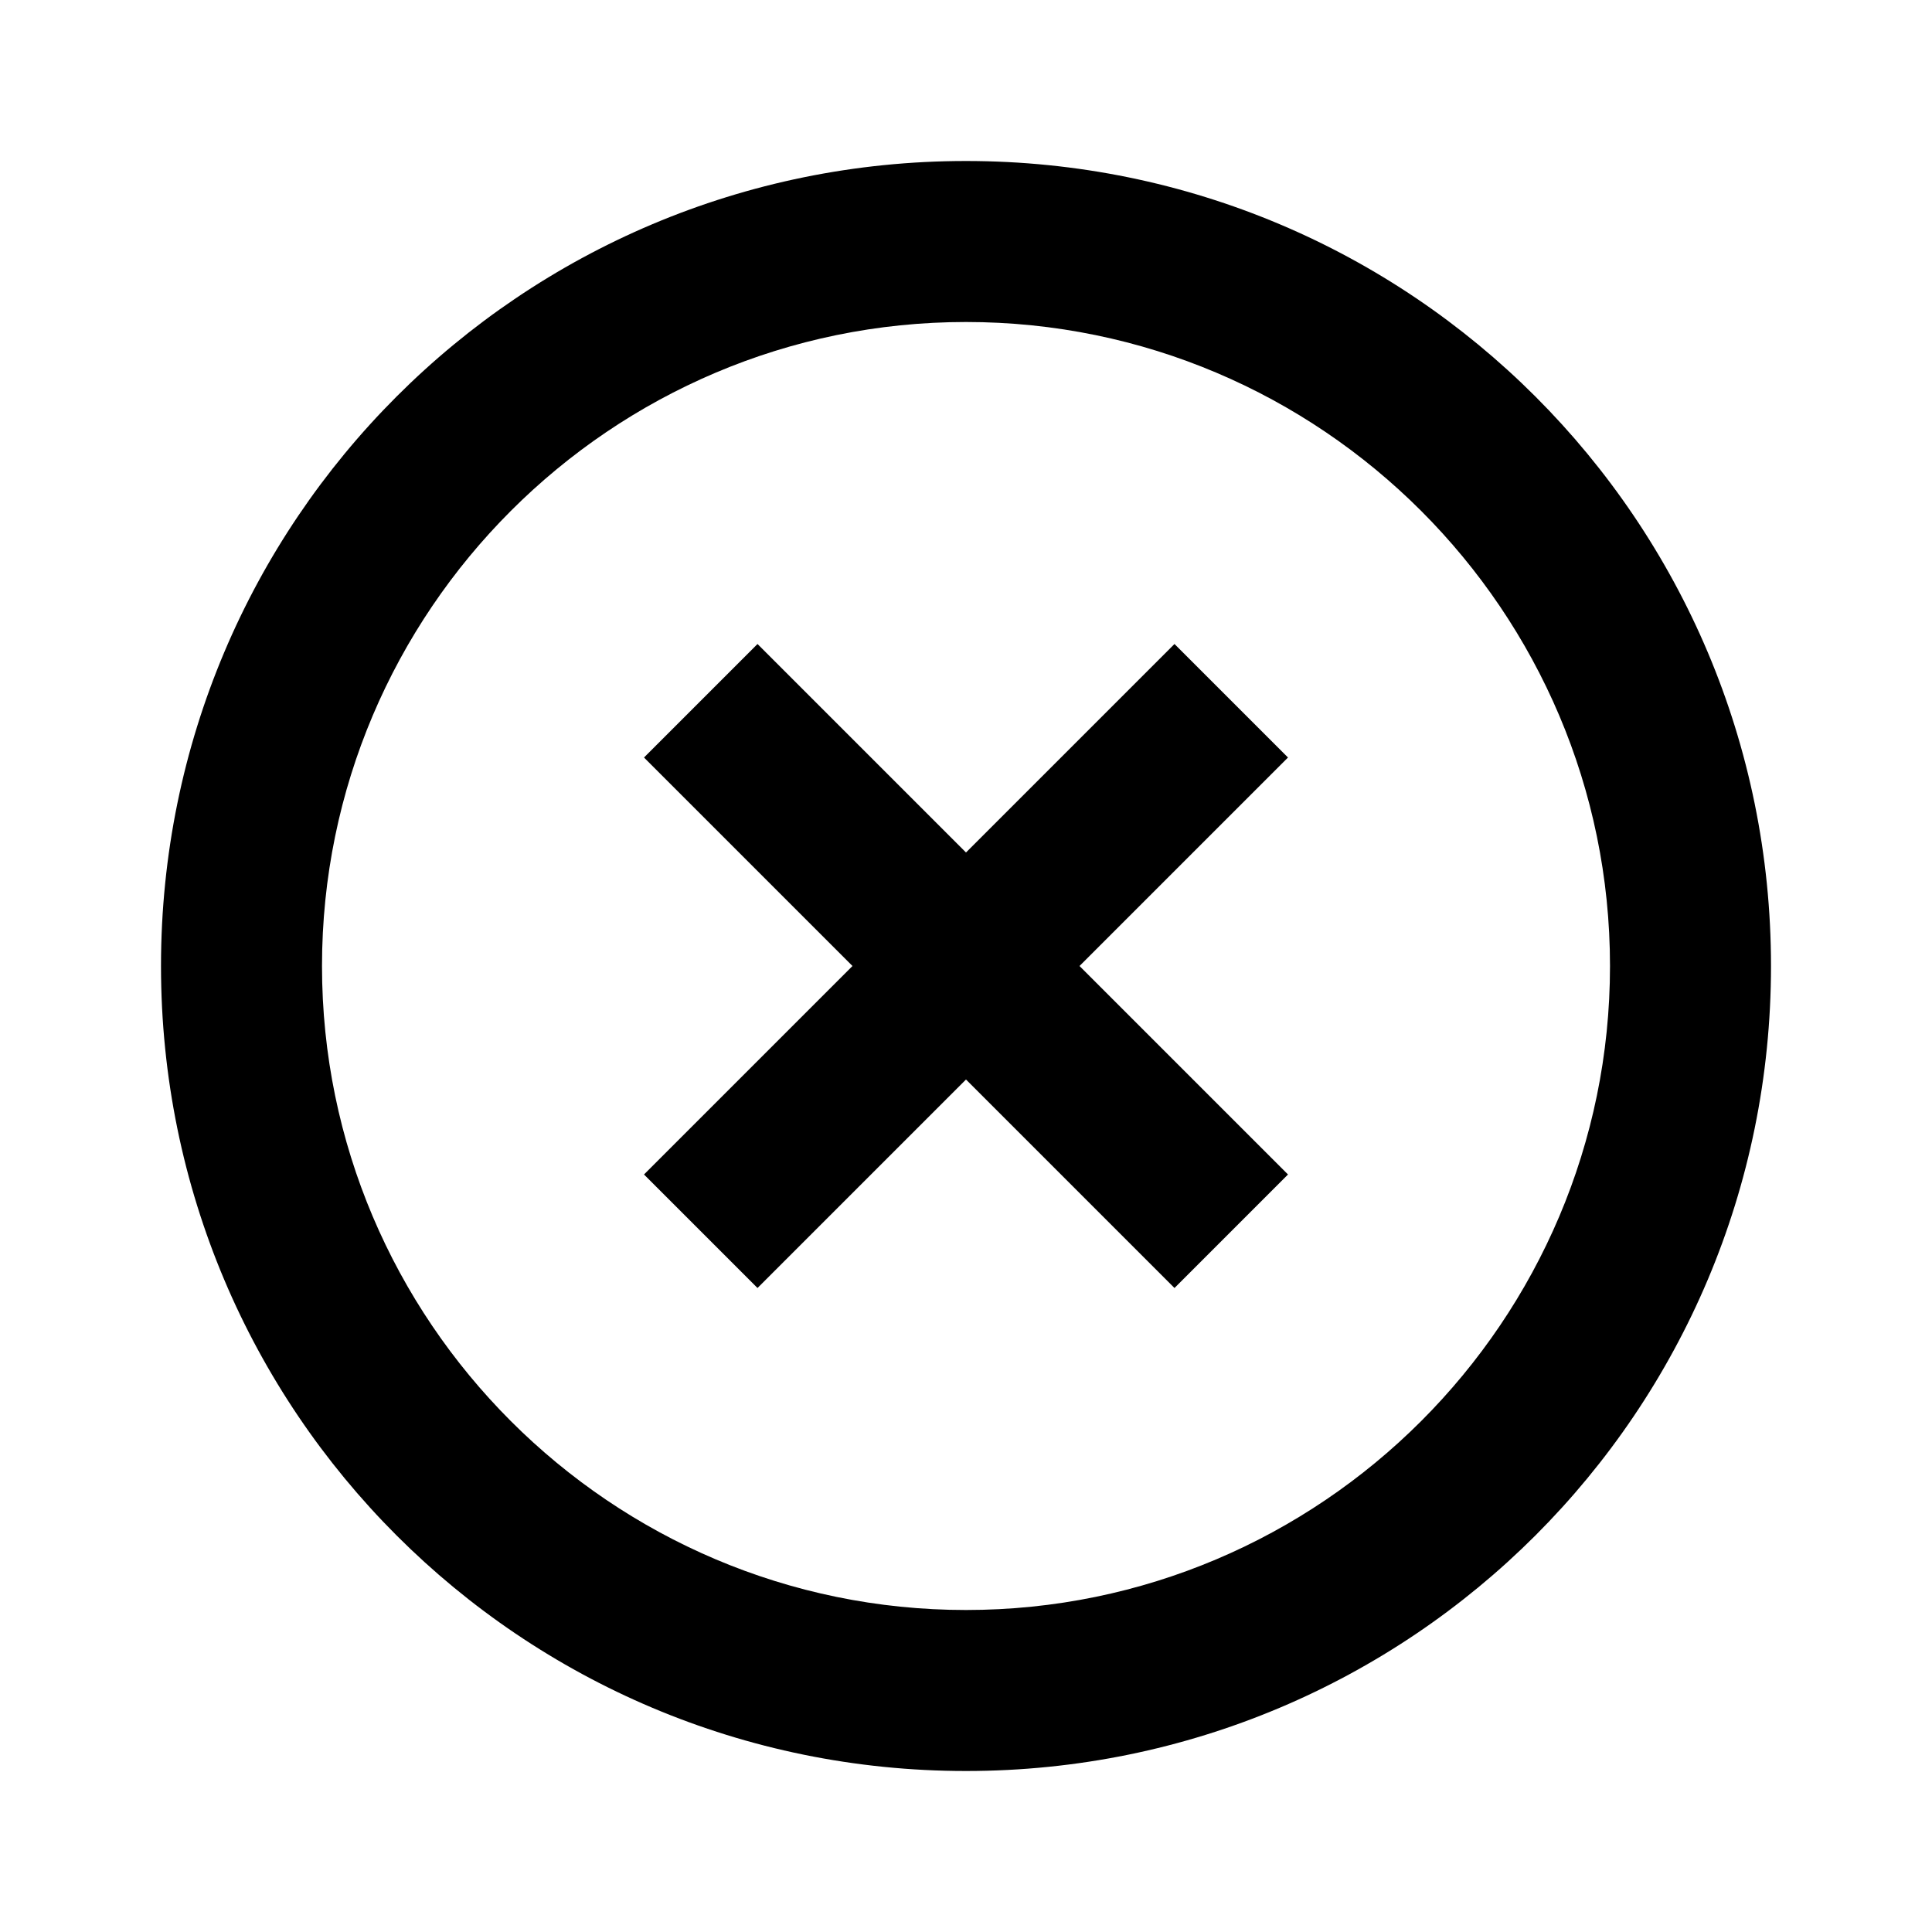
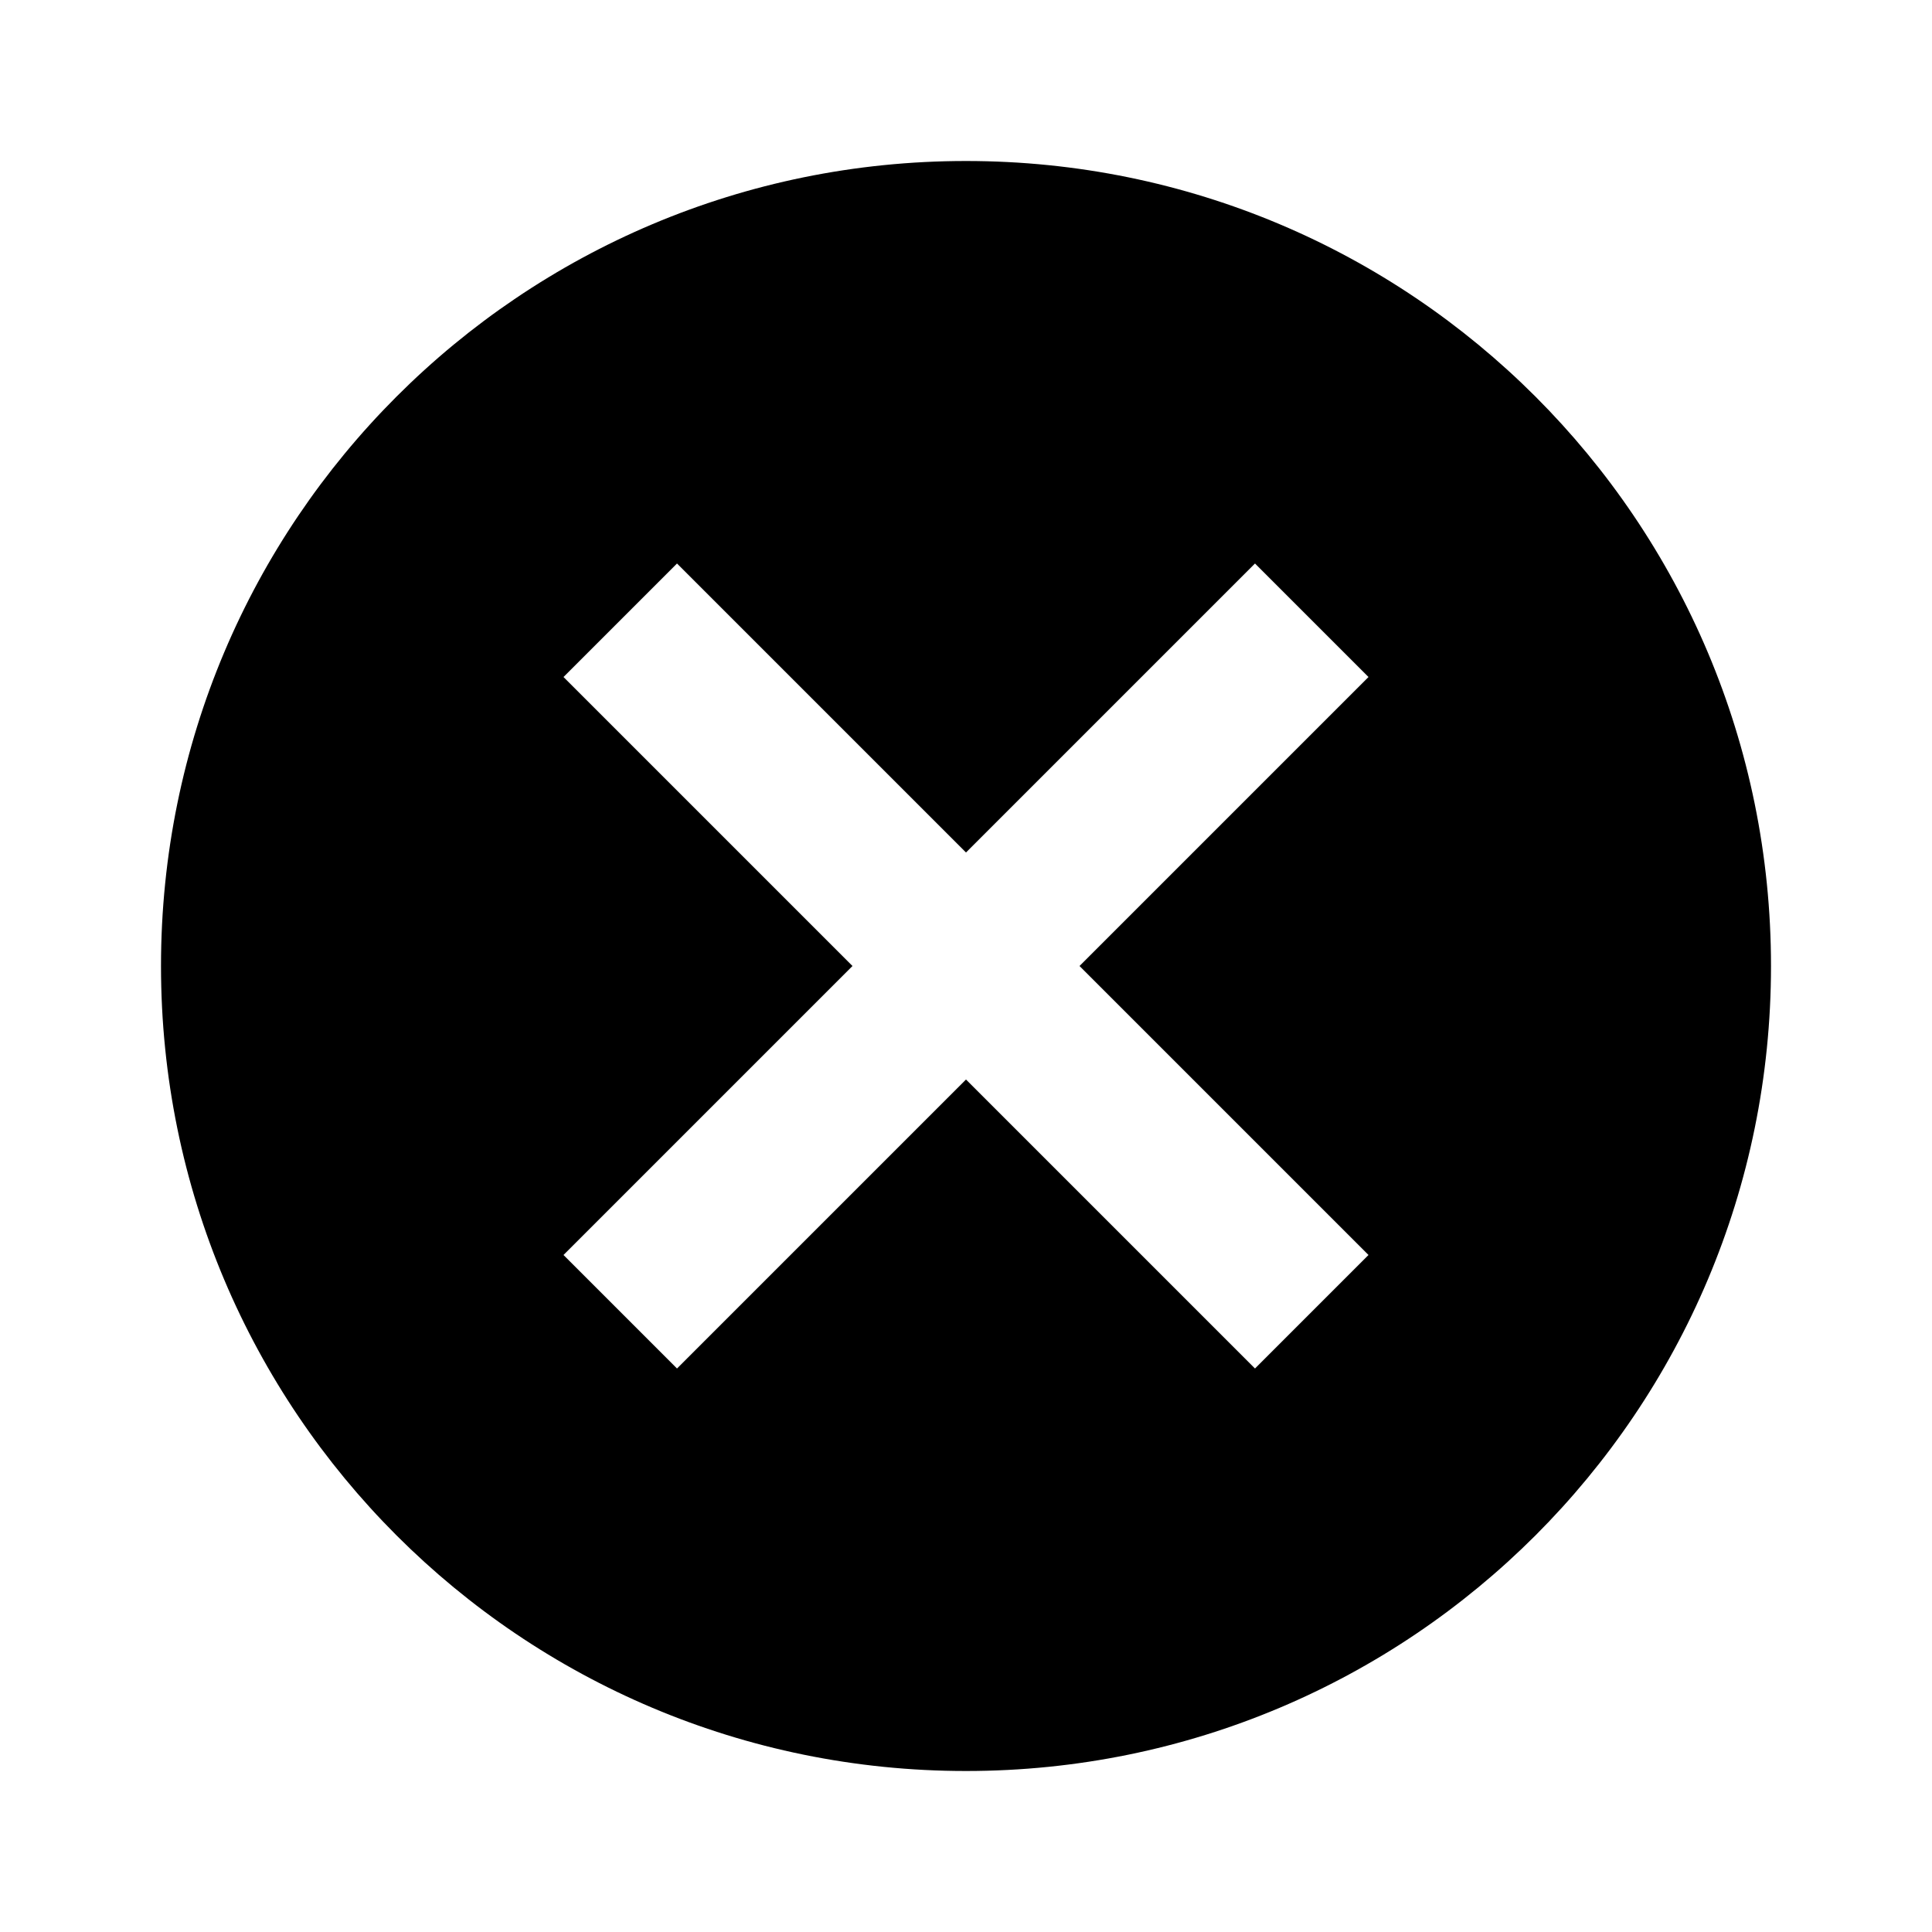
<svg xmlns="http://www.w3.org/2000/svg" width="24" height="24" viewBox="0 0 24 24">
-   <path d="M 12,20C 7.59,20 4,16.41 4,12C 4,7.59 7.59,4 12,4C 16.41,4 20,7.59 20,12C 20,16.41 16.41,20 12,20 Z M 12,2C 6.47,2 2,6.47 2,12C 2,17.53 6.47,22 12,22C 17.53,22 22,17.53 22,12C 22,6.47 17.53,2 12,2 Z M 14.59,8L 12,10.59L 9.41,8L 8,9.41L 10.59,12L 8,14.59L 9.41,16L 12,13.41L 14.59,16L 16,14.59L 13.41,12L 16,9.41L 14.59,8 Z " />
+   <path d="M 12,2C 17.53,2 22,6.47 22,12C 22,17.53 17.53,22 12,22C 6.47,22 2,17.53 2,12C 2,6.47 6.47,2 12,2 Z M 15.59,7L 12,10.59L 8.41,7L 7,8.41L 10.59,12L 7,15.59L 8.41,17L 12,13.41L 15.59,17L 17,15.59L 13.41,12L 17,8.41L 15.59,7 Z " />
</svg>
